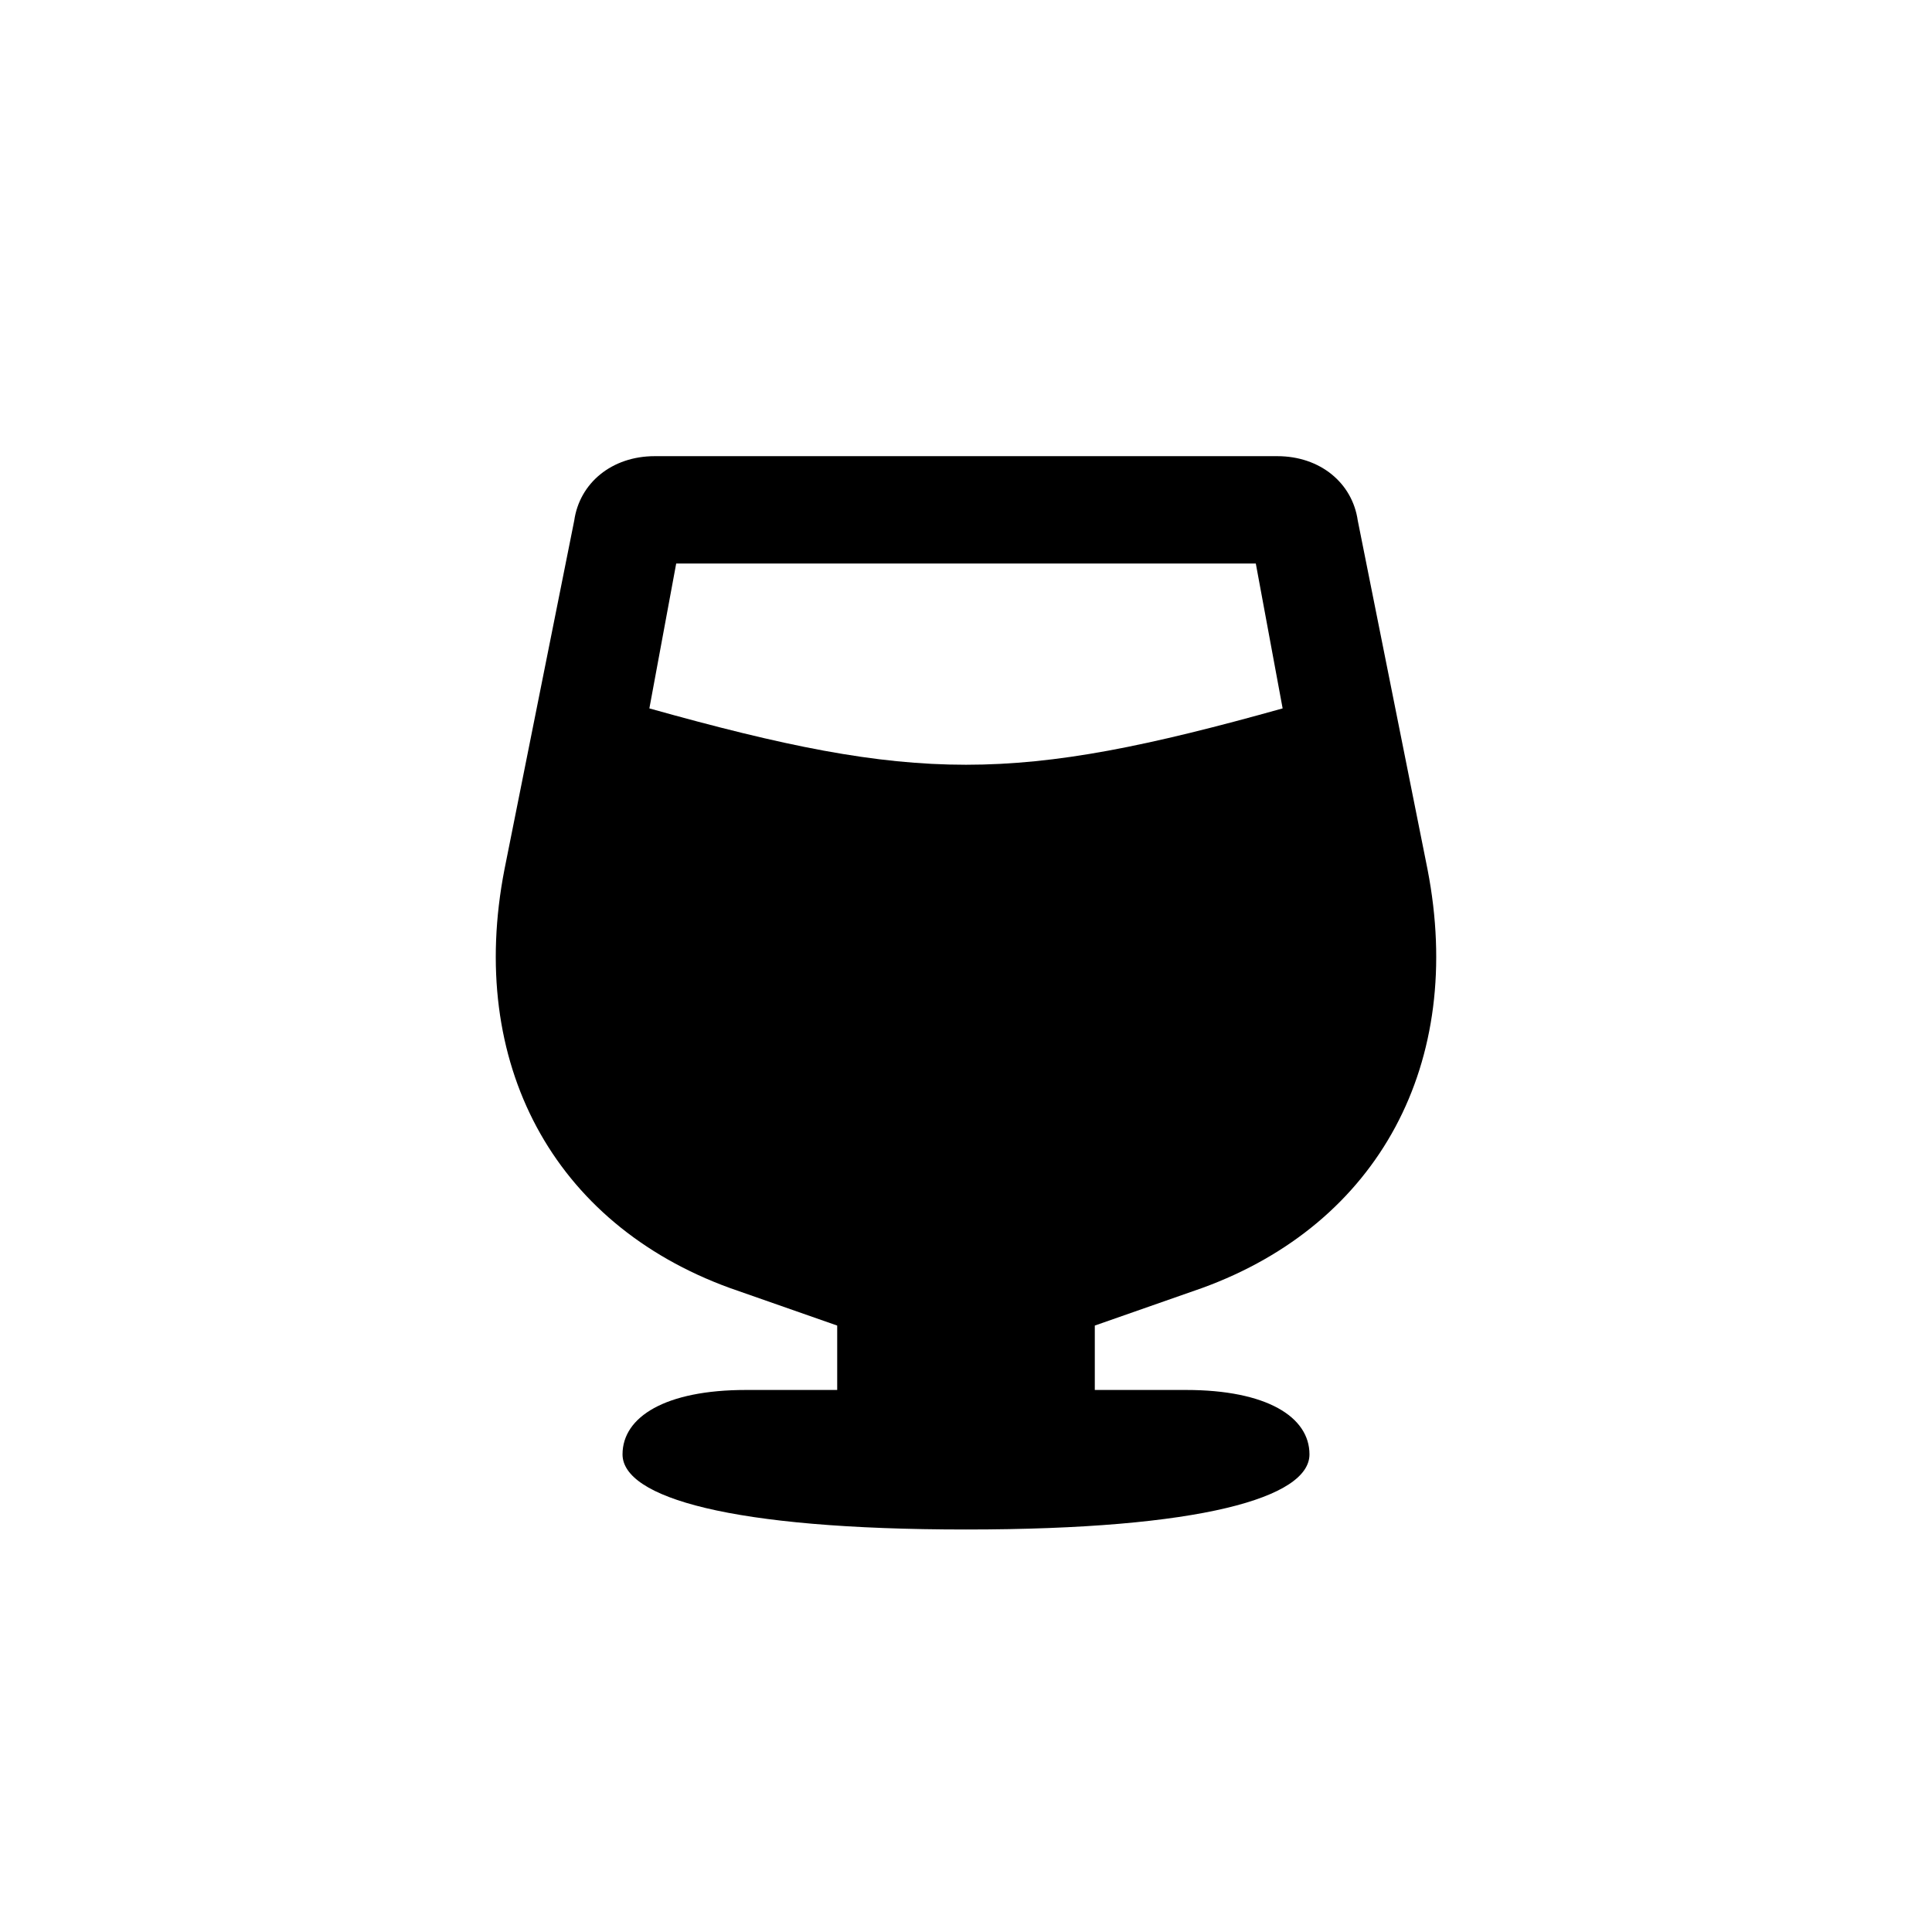
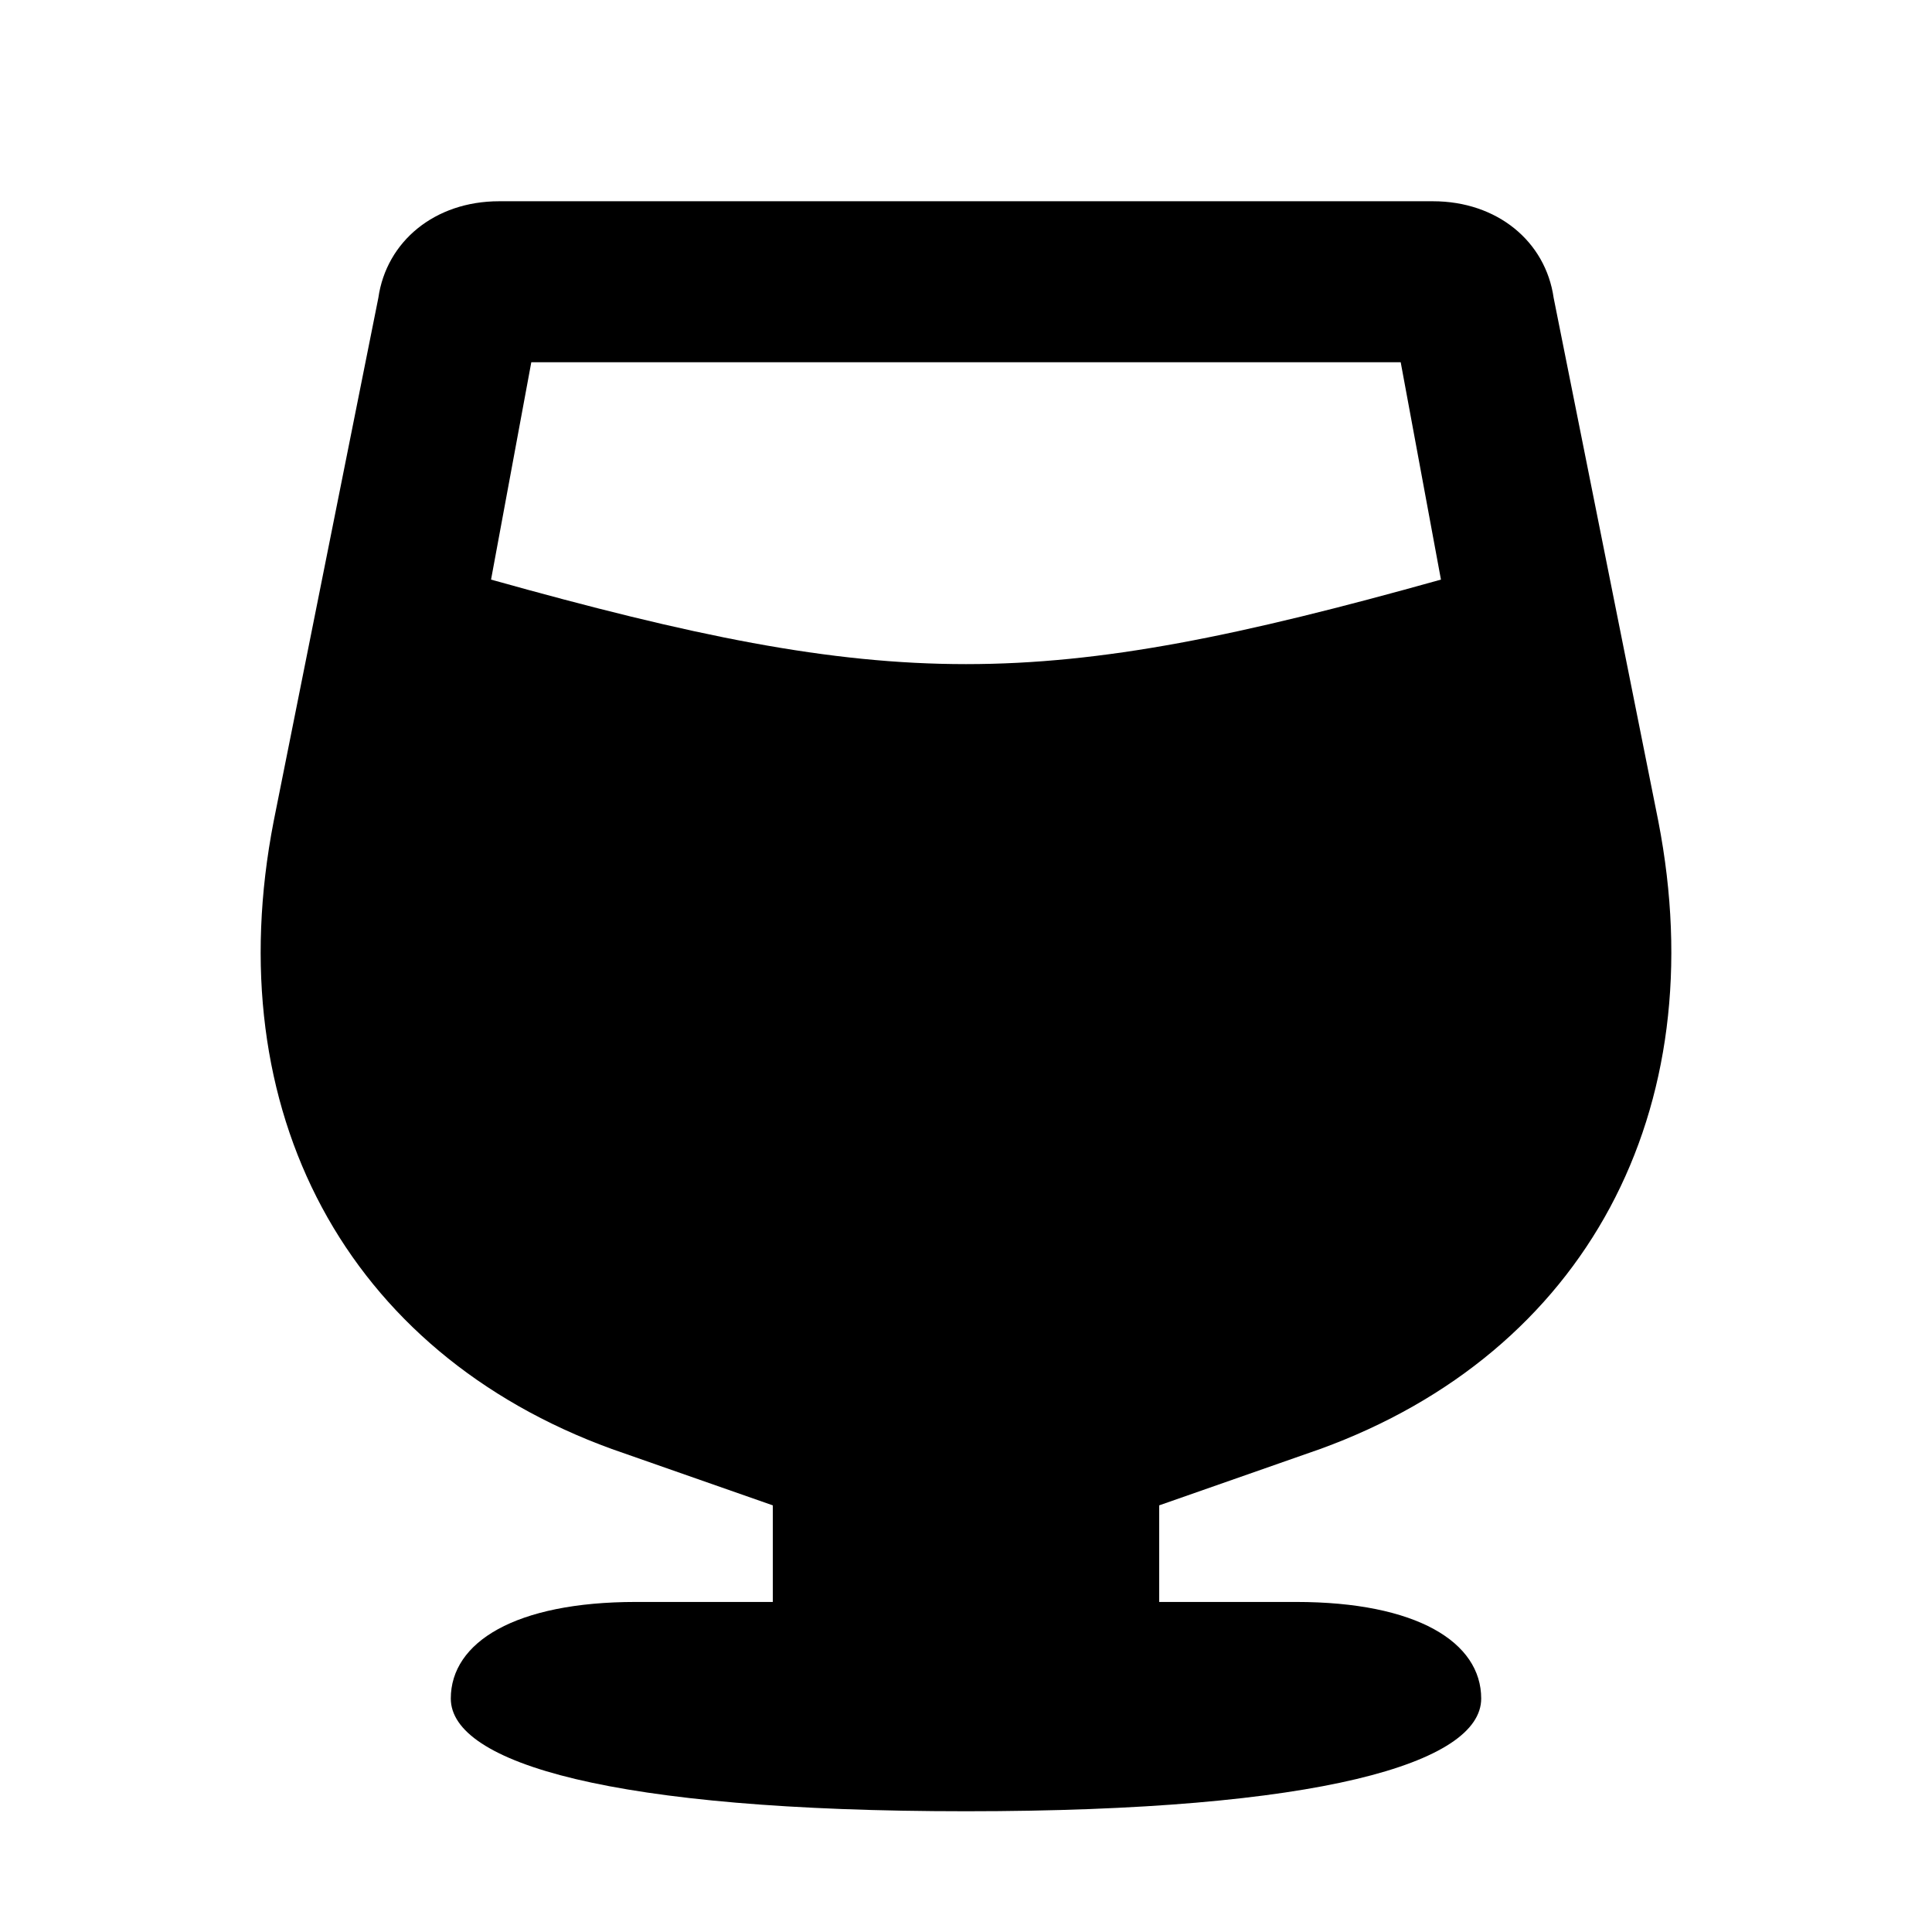
- <svg xmlns="http://www.w3.org/2000/svg" viewBox="-6 -6 36 36" style="fill-rule:evenodd;clip-rule:evenodd;">
+ <svg xmlns="http://www.w3.org/2000/svg" viewBox="0 0 24 24" style="fill-rule:evenodd;clip-rule:evenodd;">
  <path fill="#000" d="M6.2 2.5C5.4 2.5 4.8 3 4.7 3.7L3.4 10.2C2.7 13.8 4.3 16.8 7.6 18L9.6 18.7V19.9H7.9C6.4 19.9 5.6 20.4 5.6 21.1C5.6 21.9 7.6 22.5 12 22.5C16.4 22.5 18.4 21.9 18.4 21.1C18.4 20.4 17.6 19.9 16.1 19.9H14.4V18.7L16.4 18C19.7 16.8 21.3 13.8 20.6 10.2L19.3 3.7C19.2 3 18.6 2.5 17.8 2.5H6.2ZM6.6 4.5H17.4L17.9 7.2C12.9 8.6 11.1 8.6 6.1 7.2L6.6 4.5Z" />
</svg>
